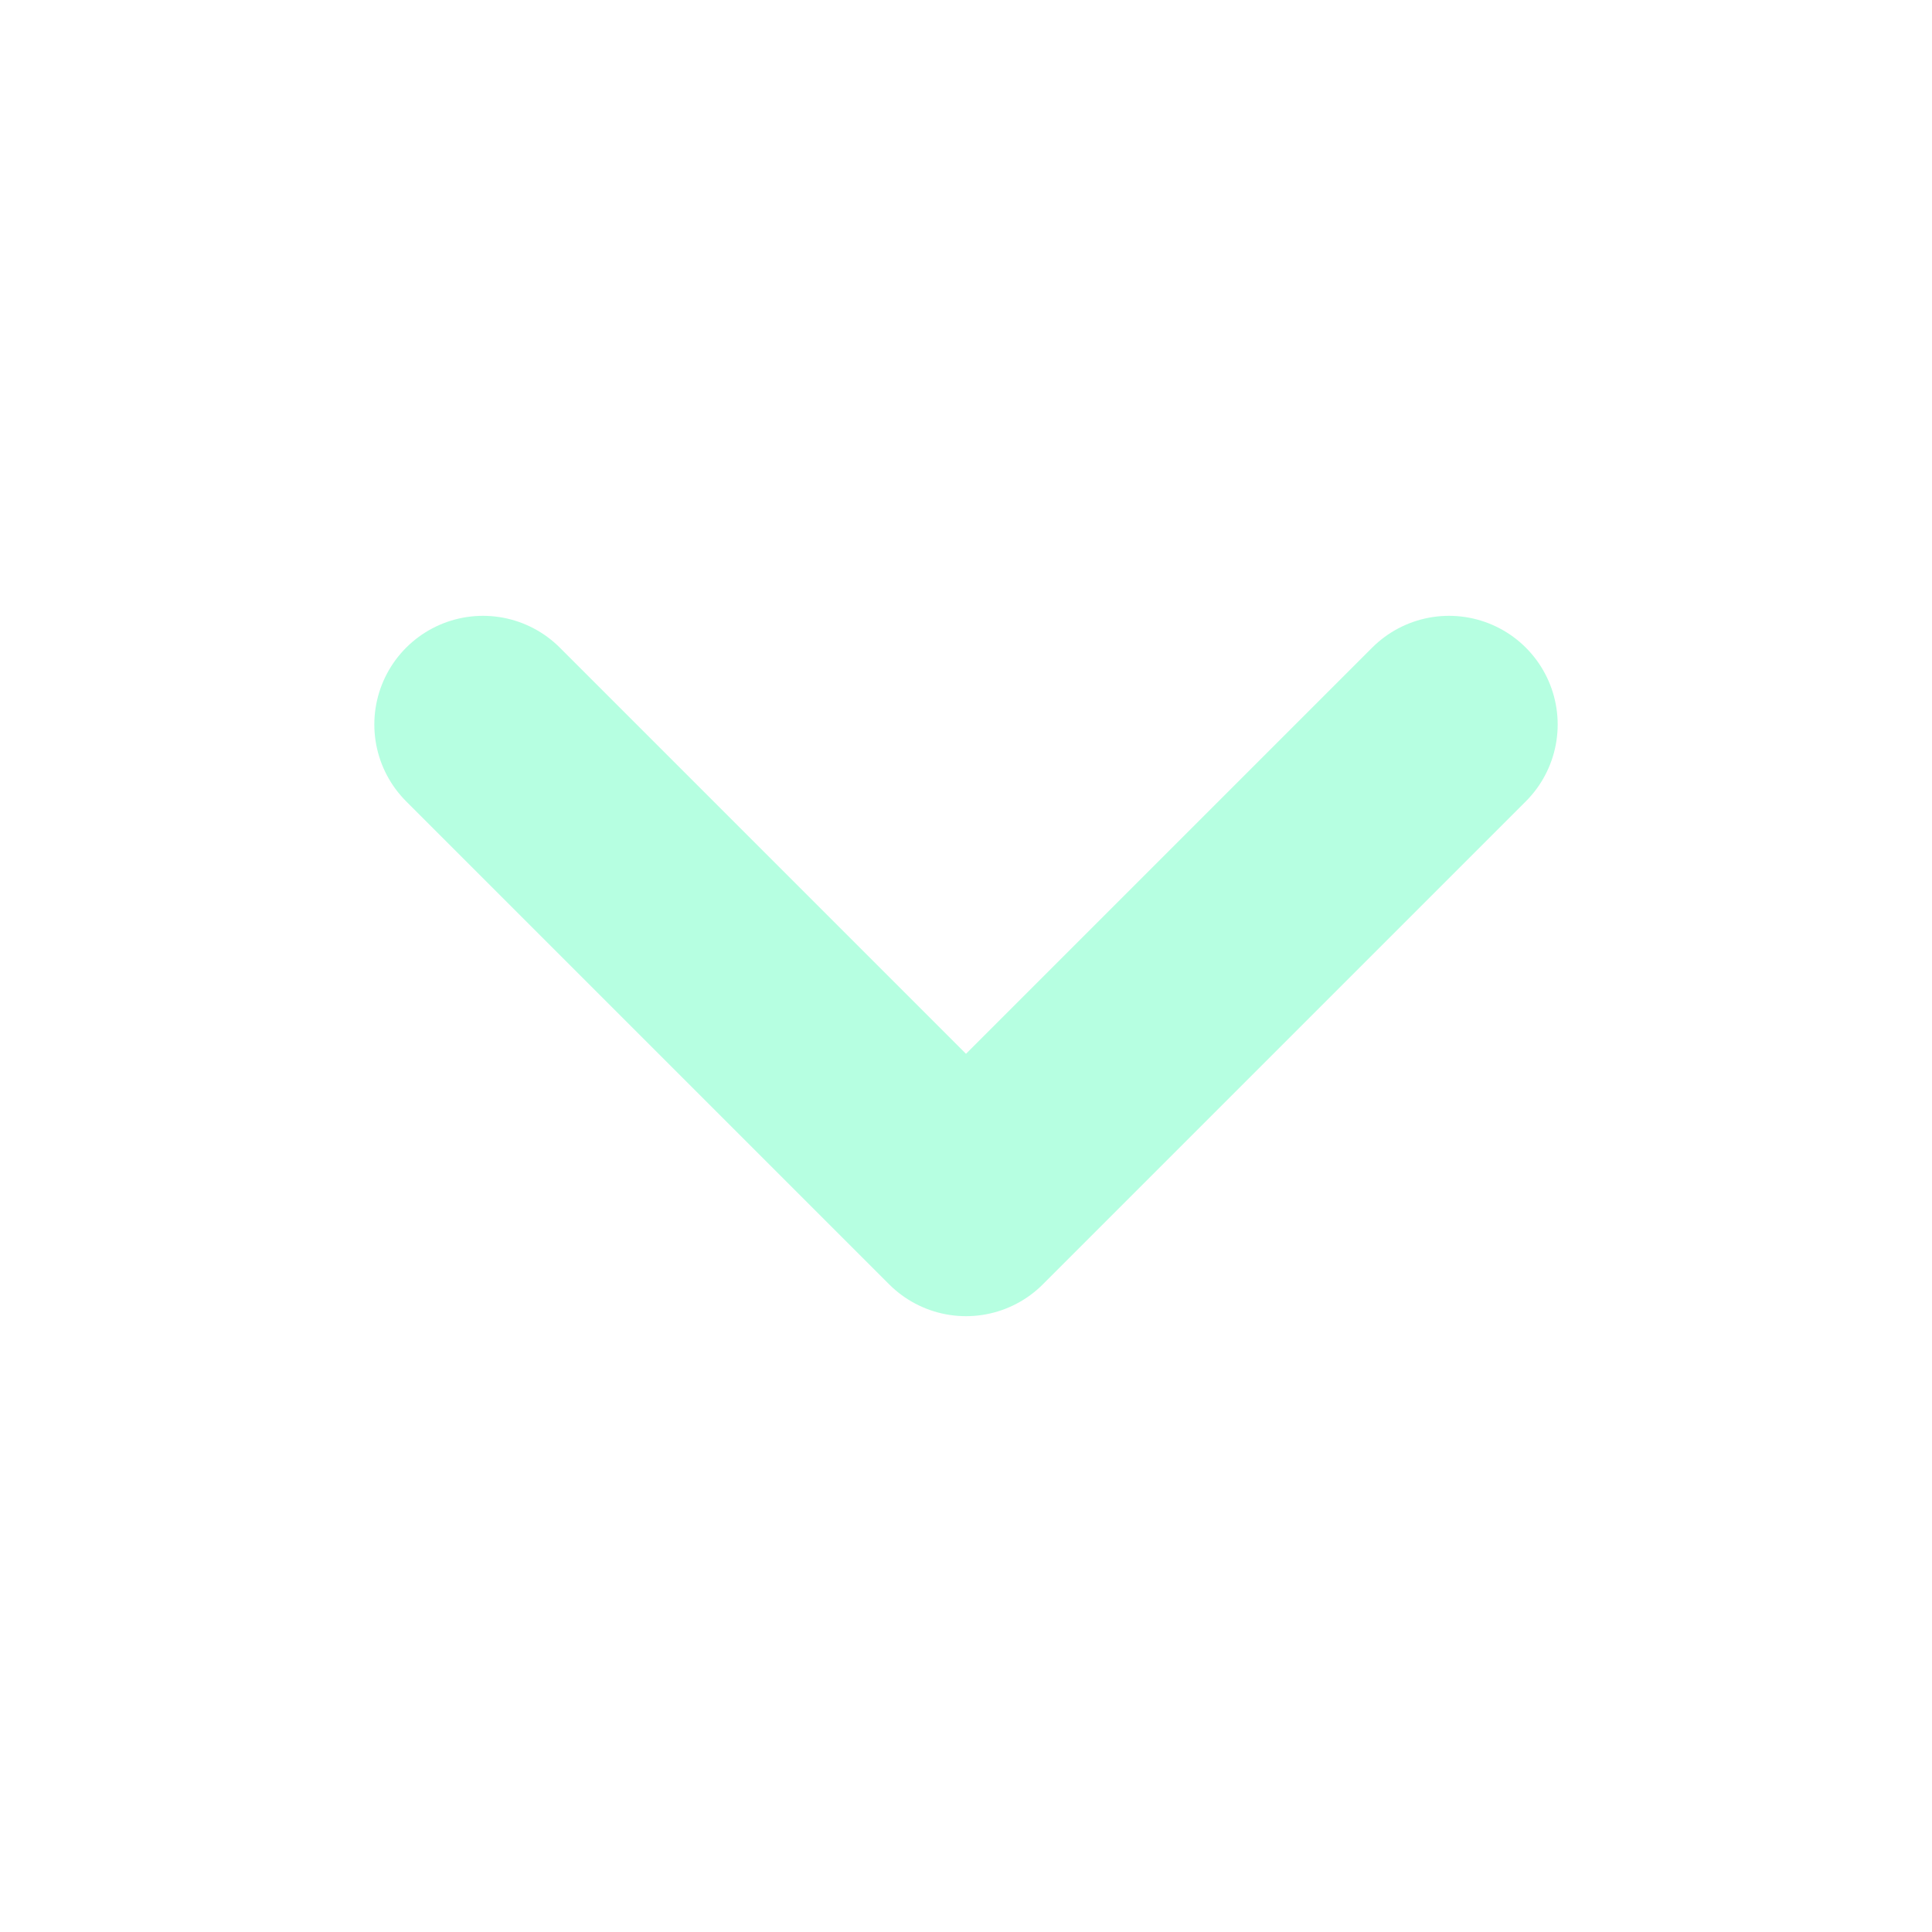
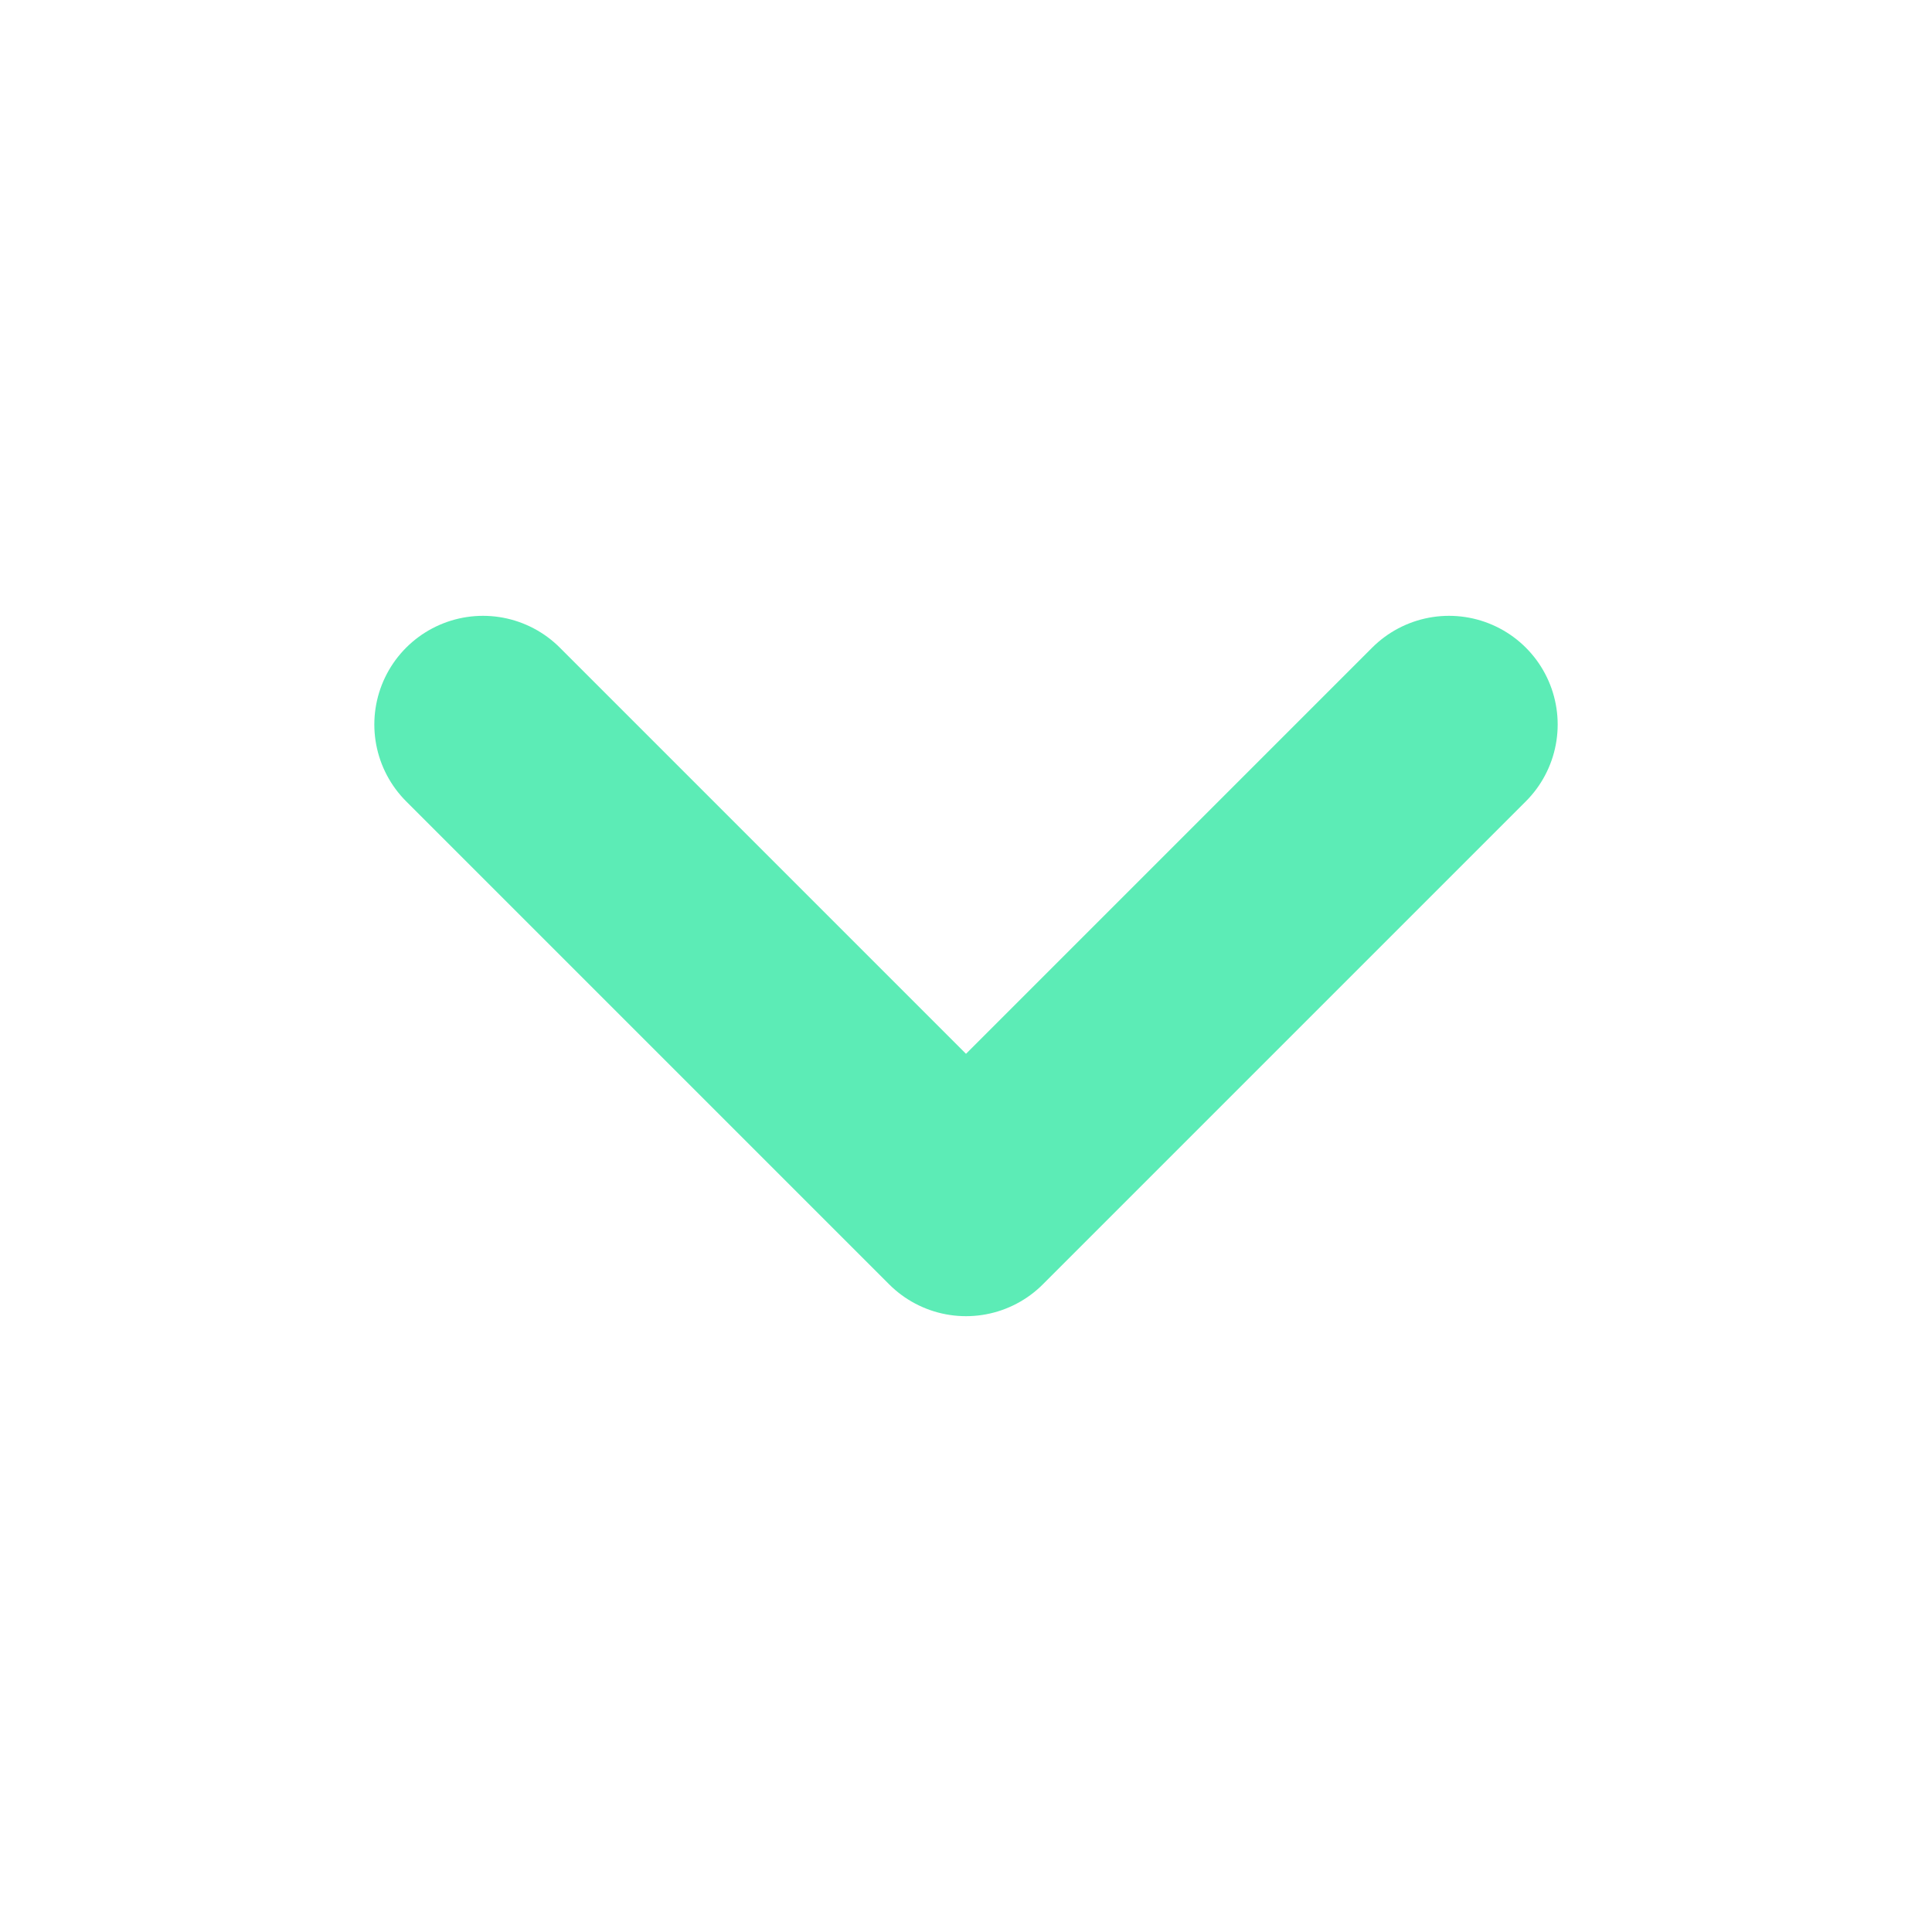
<svg xmlns="http://www.w3.org/2000/svg" preserveAspectRatio="none" overflow="visible" style="display: block;" width="16" height="16" viewBox="0 0 16 16" fill="none">
  <g id="Icon / down">
-     <path id="Vector" d="M4 6L8 10L12 6" stroke-width="1.8" stroke-linecap="round" stroke-linejoin="round" stroke="#B6FFE1" />
+     <path id="Vector" d="M4 6L8 10L12 6" stroke-width="1.8" stroke-linecap="round" stroke-linejoin="round" stroke="#5cecb6" />
  </g>
</svg>
